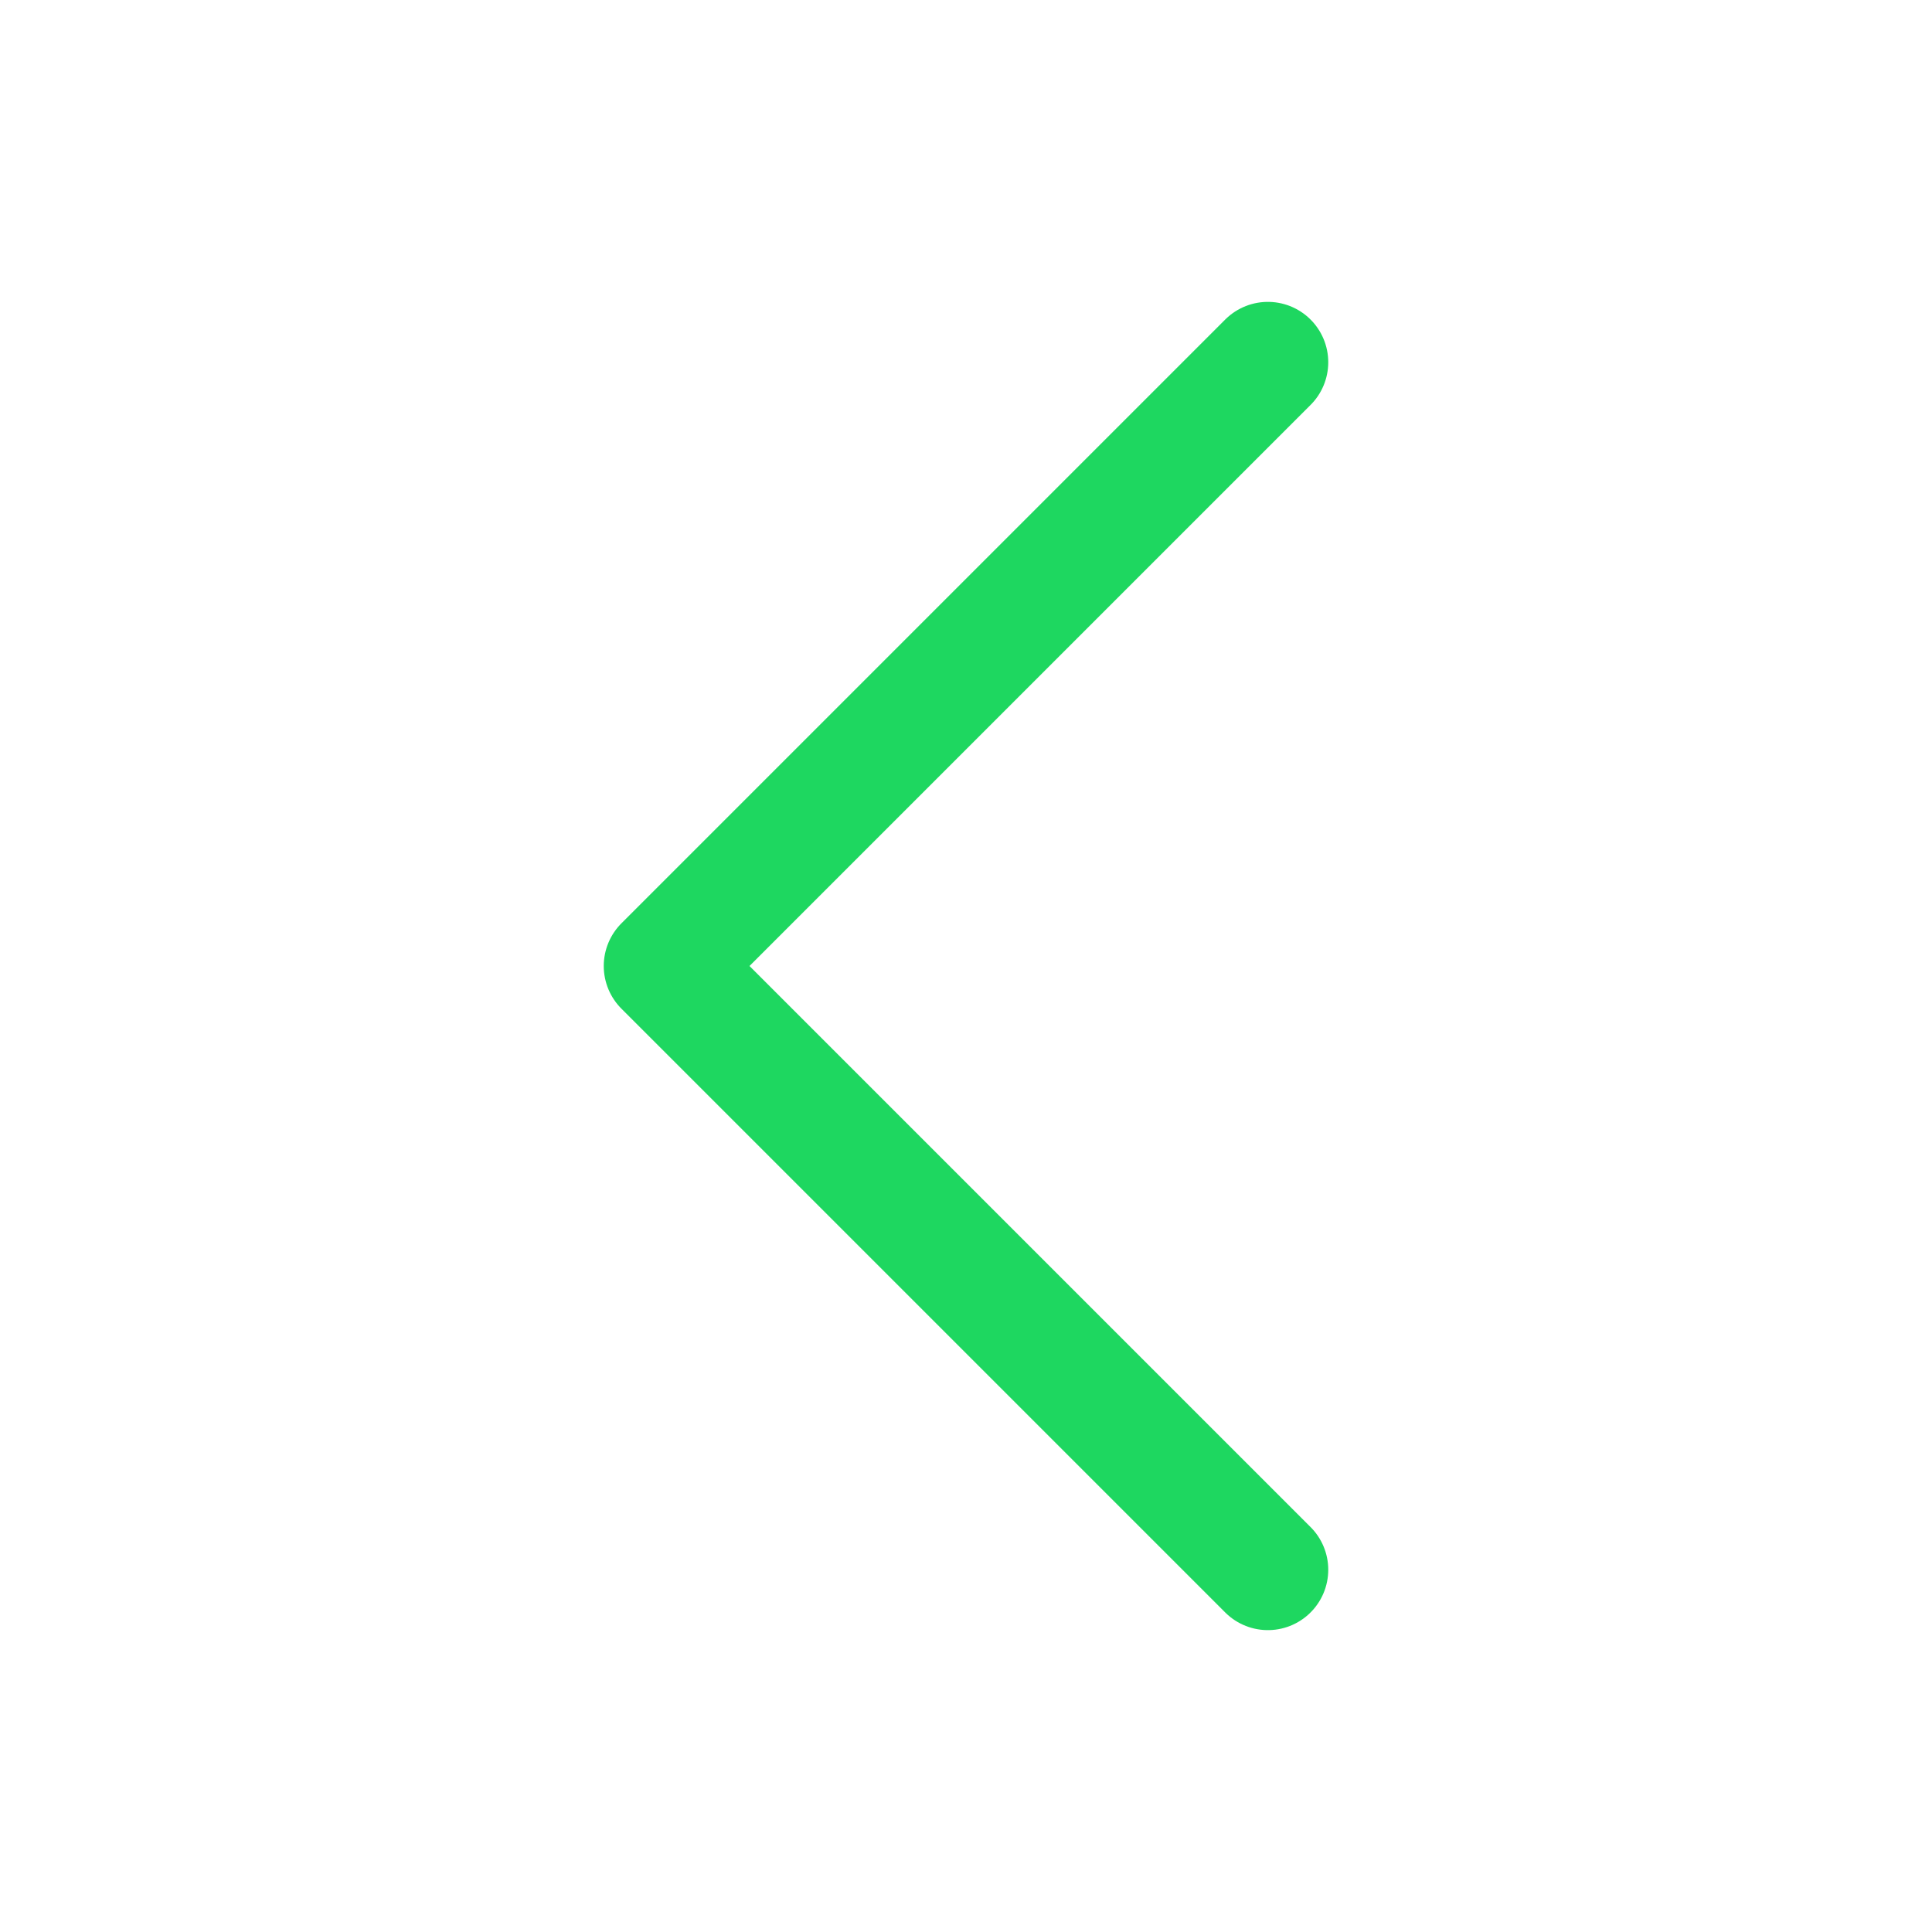
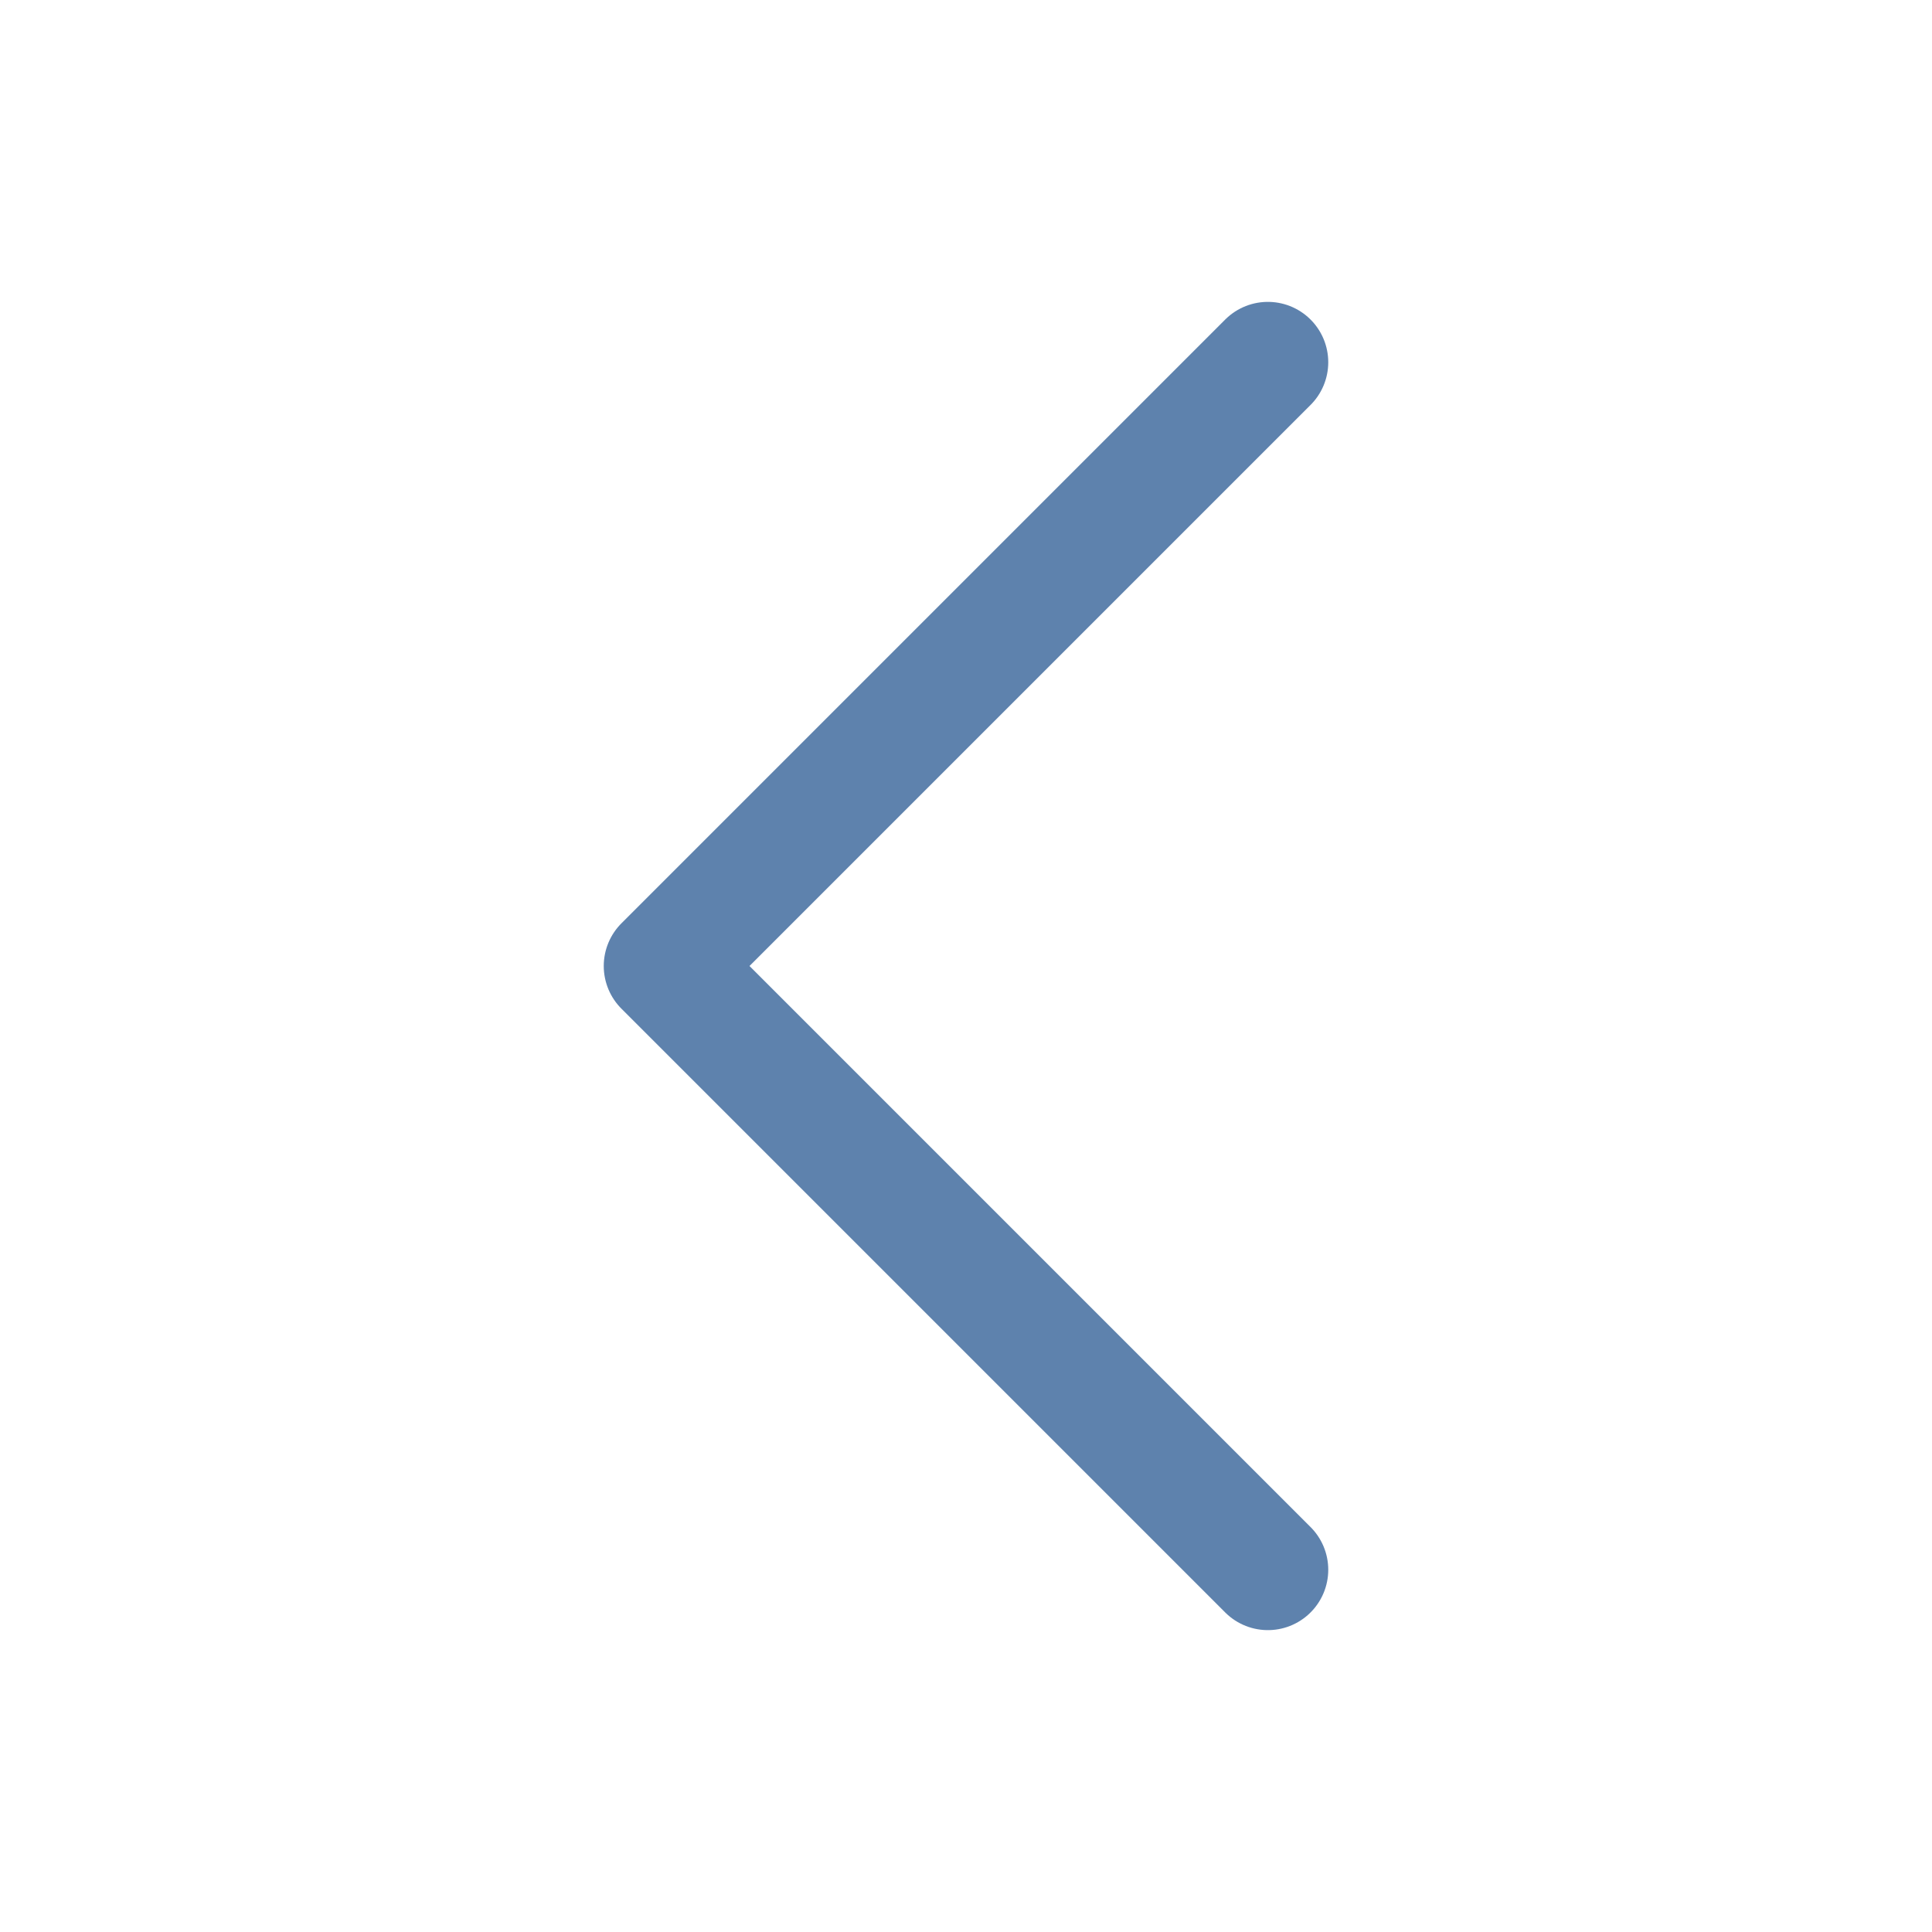
- <svg xmlns="http://www.w3.org/2000/svg" fill="none" viewBox="0 0 24 24" stroke-width="1.5" stroke="#1ed760" class="w-6 h-6">
+ <svg xmlns="http://www.w3.org/2000/svg" fill="none" viewBox="0 0 24 24" stroke-width="1.5" stroke="#5e82ad" class="w-6 h-6">
  <path stroke-linecap="round" stroke-linejoin="round" d="M15.75 19.5L8.25 12l7.5-7.5" />
</svg>
